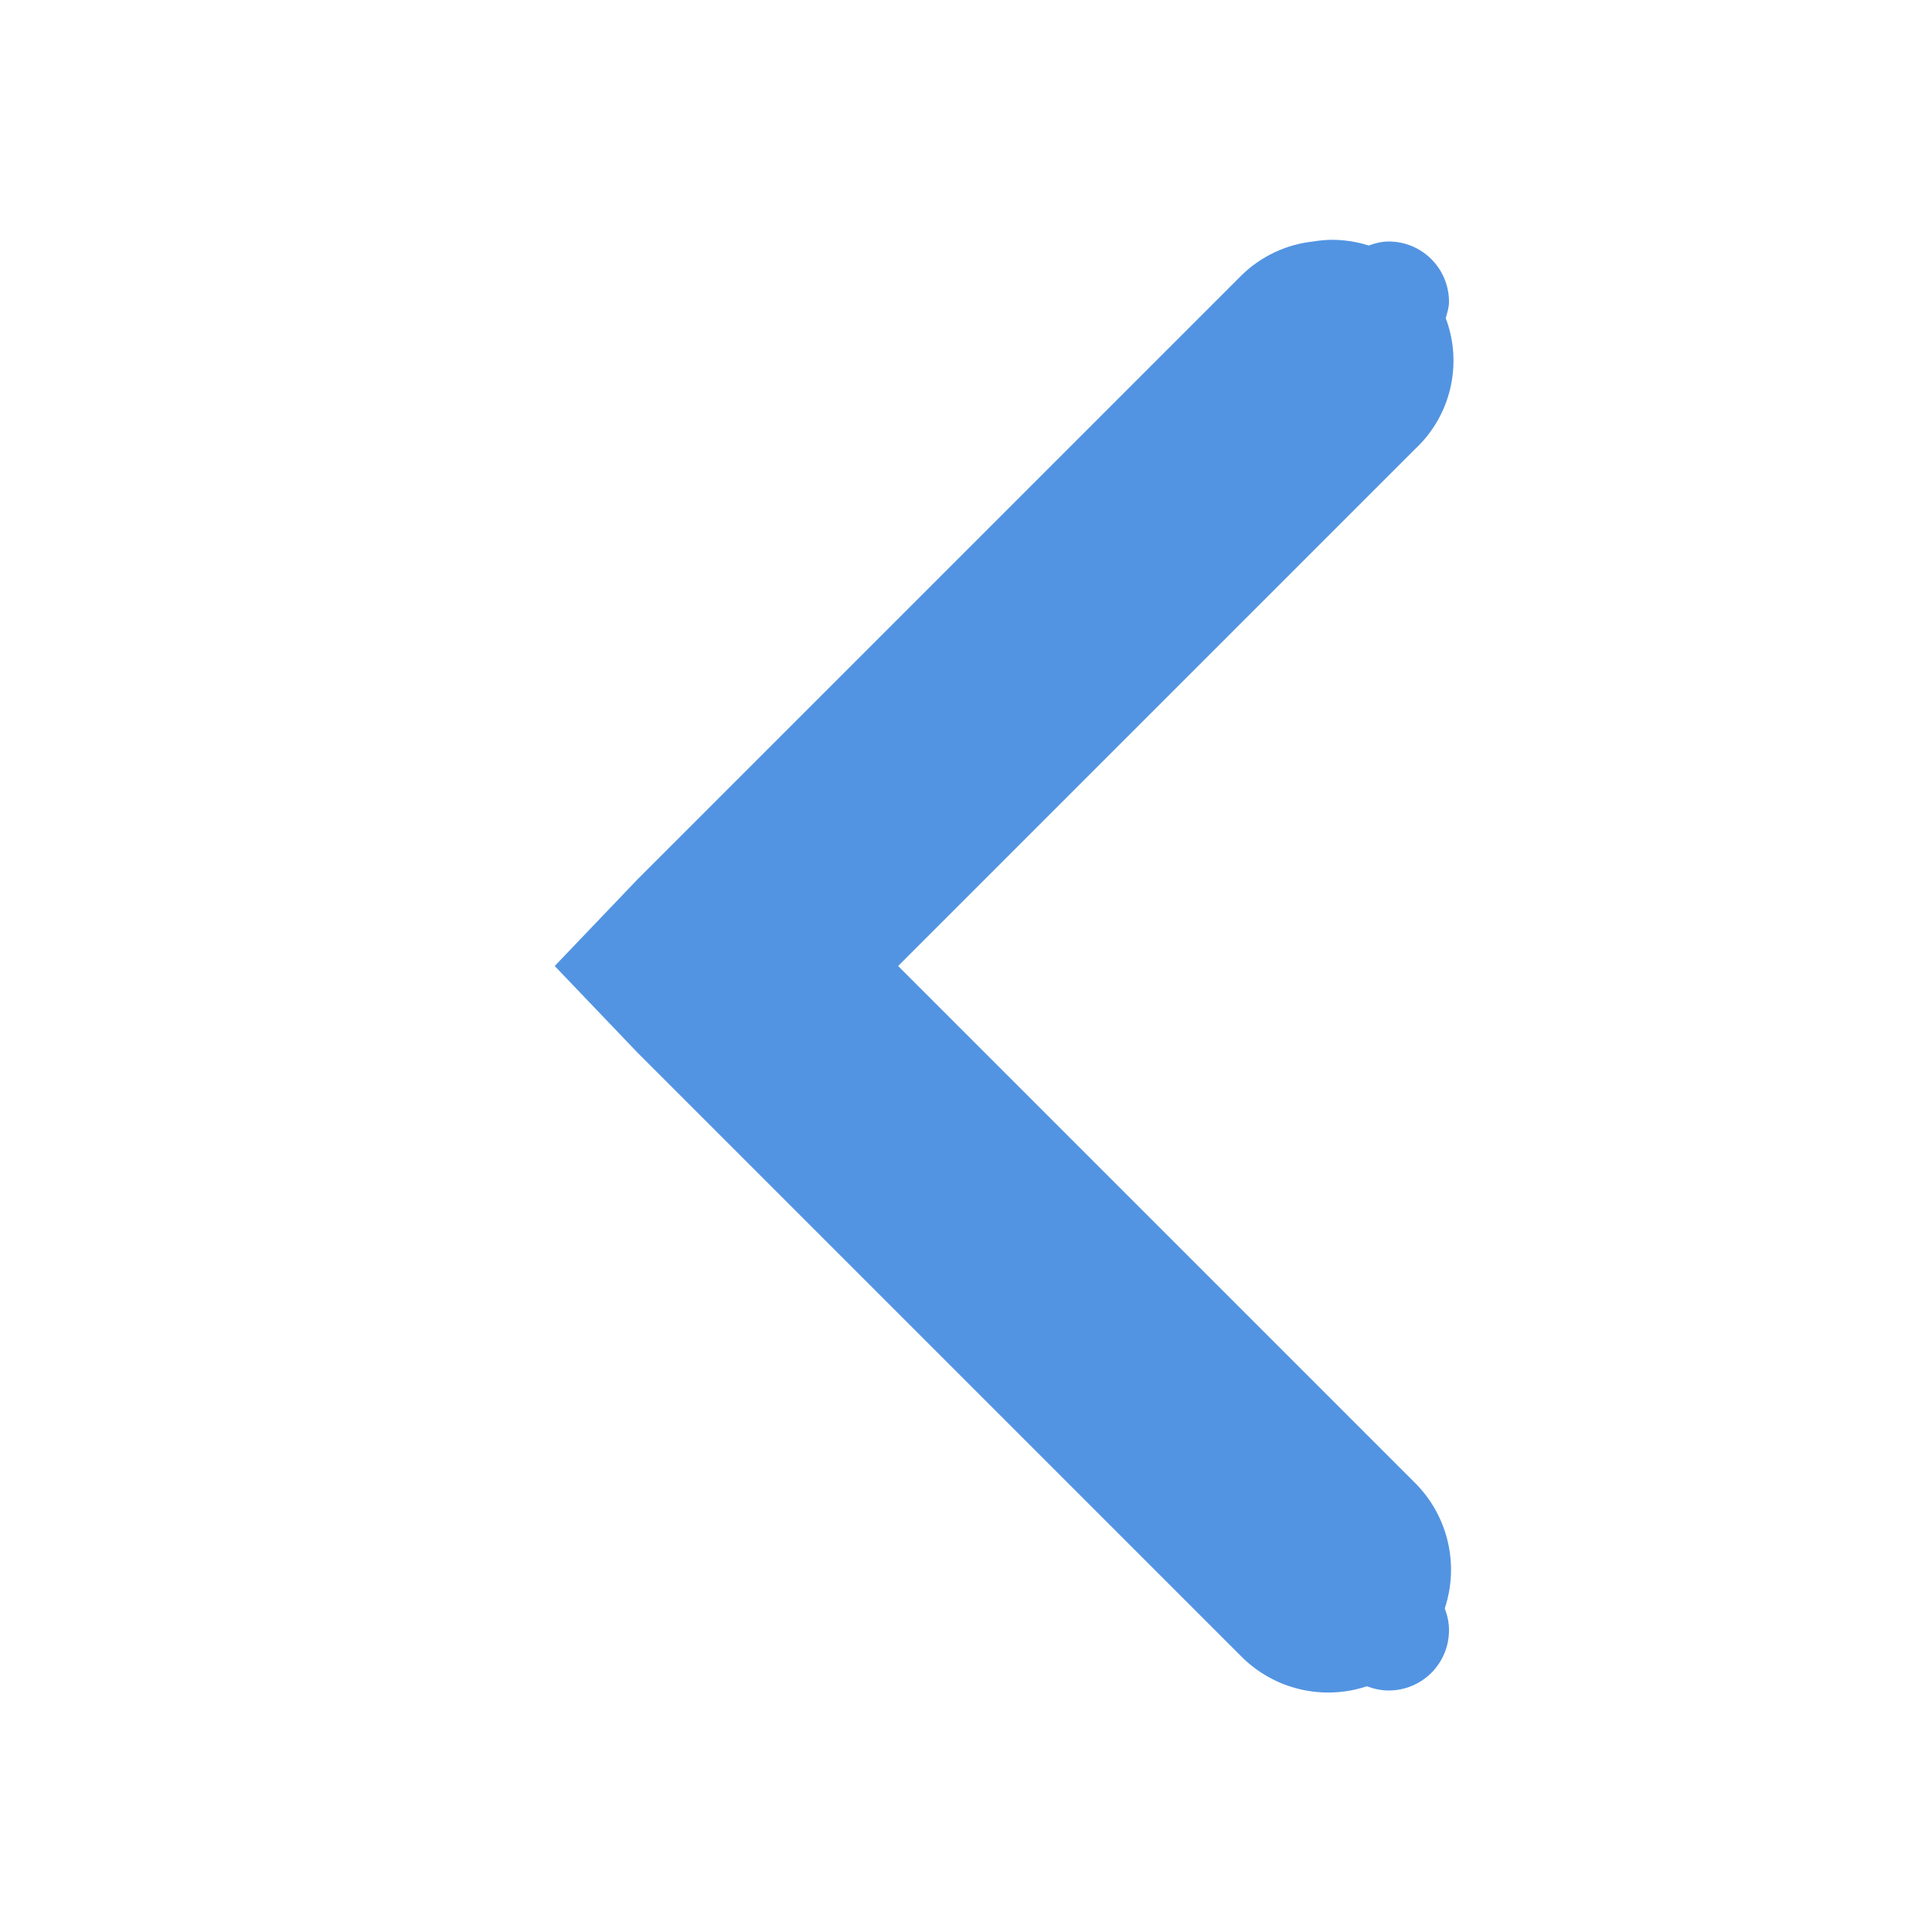
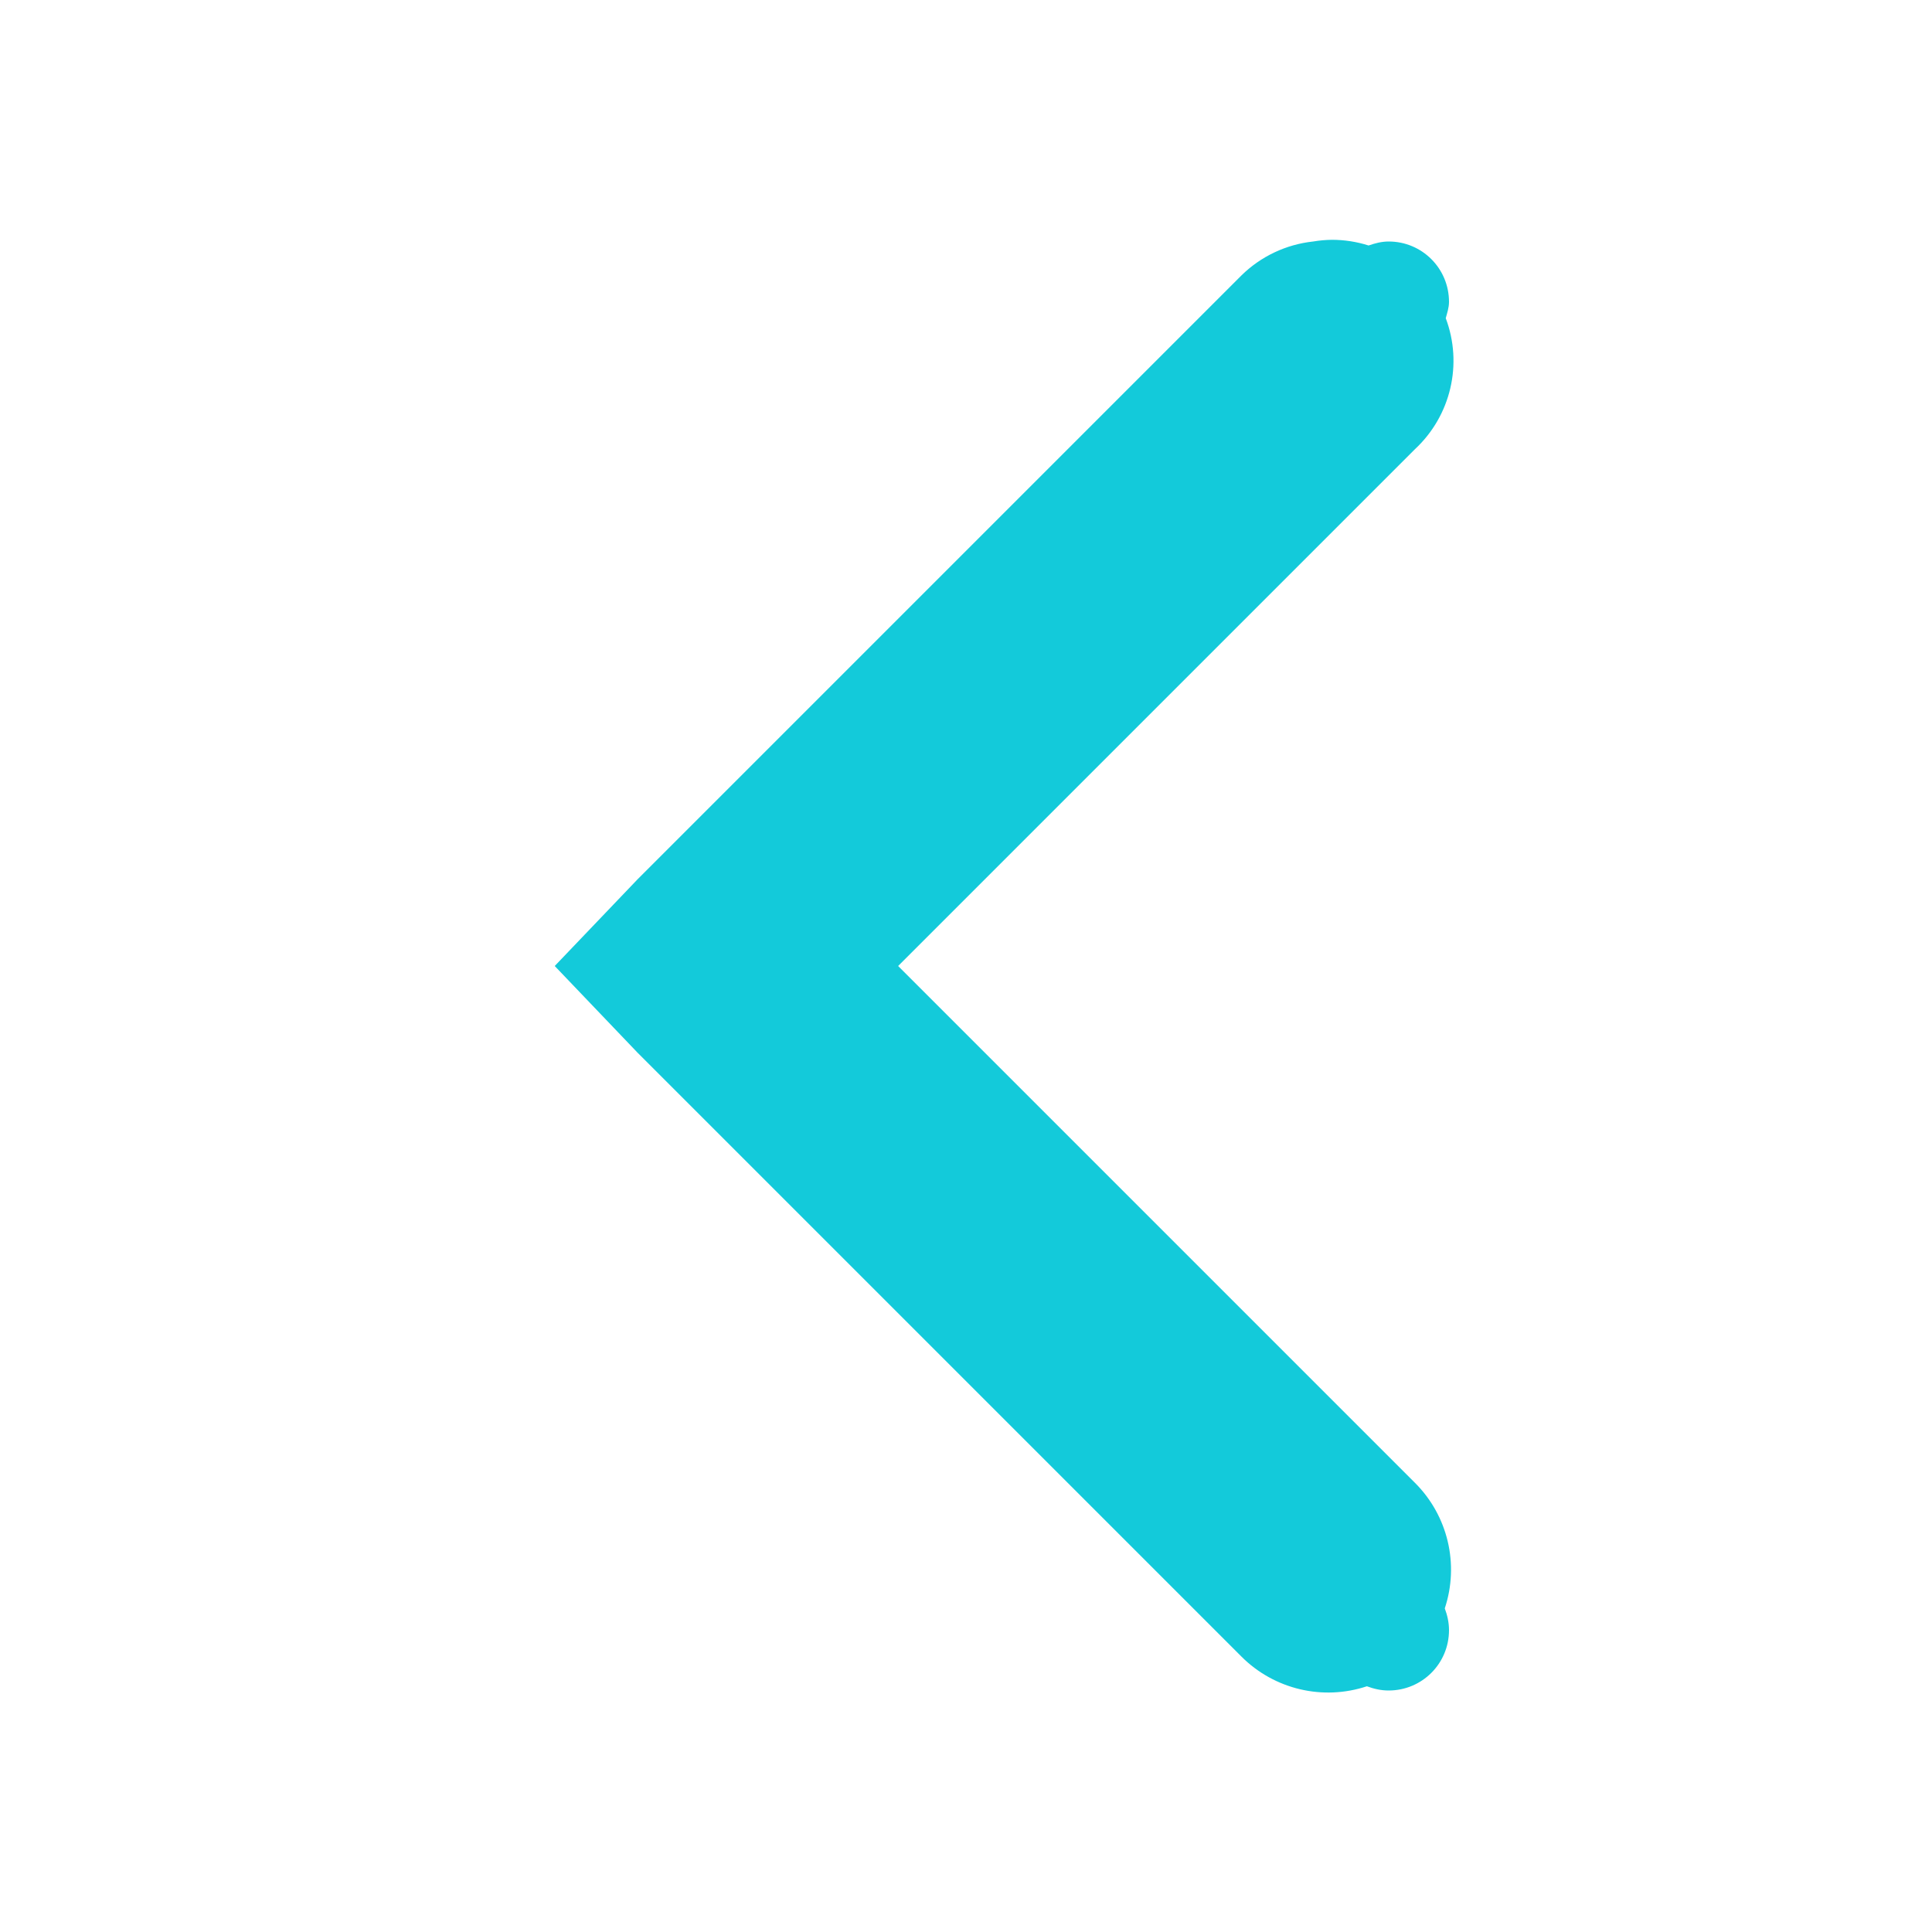
<svg xmlns="http://www.w3.org/2000/svg" xmlns:ns1="http://www.openswatchbook.org/uri/2009/osb" xmlns:xlink="http://www.w3.org/1999/xlink" height="16" id="svg7384" version="1.1" width="16">
  <defs id="defs7386">
    <linearGradient id="selected_bg_color" ns1:paint="solid">
-       <stop style="stop-color:#5294e2;stop-opacity:1;" offset="0" id="stop4149" />
+       <stop style="stop-color:#13cada;stop-opacity:1;" offset="0" id="stop4149" />
    </linearGradient>
    <linearGradient xlink:href="#selected_bg_color" id="linearGradient4151" x1="108.316" y1="748.987" x2="108.316" y2="761.017" gradientUnits="userSpaceOnUse" gradientTransform="translate(-100.0002,-747)" />
  </defs>
  <g id="layer9" style="display:inline" transform="translate(-100.0002,-747)" />
  <g id="layer10" transform="translate(-100.0002,-747)" />
  <g id="layer11" transform="translate(-100.0002,-747)" />
  <g id="layer13" transform="translate(-100.0002,-747)" />
  <g id="layer14" transform="translate(-100.0002,-747)" />
  <g id="layer15" style="display:inline" transform="translate(-100.0002,-747)" />
  <g id="g71291" style="display:inline" transform="translate(-100.0002,-747)" />
  <g id="g4953" style="display:inline" transform="translate(-100.0002,-747)" />
  <g id="layer12" style="display:inline" transform="translate(-100.0002,-747)">
    <path style="font-size:medium;font-style:normal;font-variant:normal;font-weight:normal;font-stretch:normal;text-indent:0;text-align:start;text-decoration:none;line-height:normal;letter-spacing:normal;word-spacing:normal;text-transform:none;direction:ltr;block-progression:tb;writing-mode:lr-tb;text-anchor:start;baseline-shift:baseline;color:#000000;fill:url(#linearGradient4151);fill-opacity:1;stroke:none;stroke-width:2;marker:none;visibility:visible;display:inline;overflow:visible;enable-background:accumulate;font-family:Sans;-inkscape-font-specification:Sans" d="M 11.029 1.986 A 1 1 0 0 0 10.875 2 A 1 1 0 0 0 10.281 2.281 L 5.281 7.281 L 4.594 8 L 5.281 8.719 L 10.281 13.719 A 1.016 1.016 0 0 0 11.32 13.965 C 11.376 13.986 11.436 14 11.5 14 C 11.777 14 12 13.777 12 13.5 C 12 13.436 11.986 13.376 11.965 13.32 A 1.016 1.016 0 0 0 11.719 12.281 L 7.438 8 L 11.719 3.719 A 1 1 0 0 0 11.973 2.635 C 11.985 2.591 12 2.548 12 2.5 C 12 2.223 11.777 2 11.5 2 C 11.441 2 11.386 2.015 11.334 2.033 A 1 1 0 0 0 11.029 1.986 z " transform="translate(100.0002,747)" id="path6040" />
  </g>
</svg>
